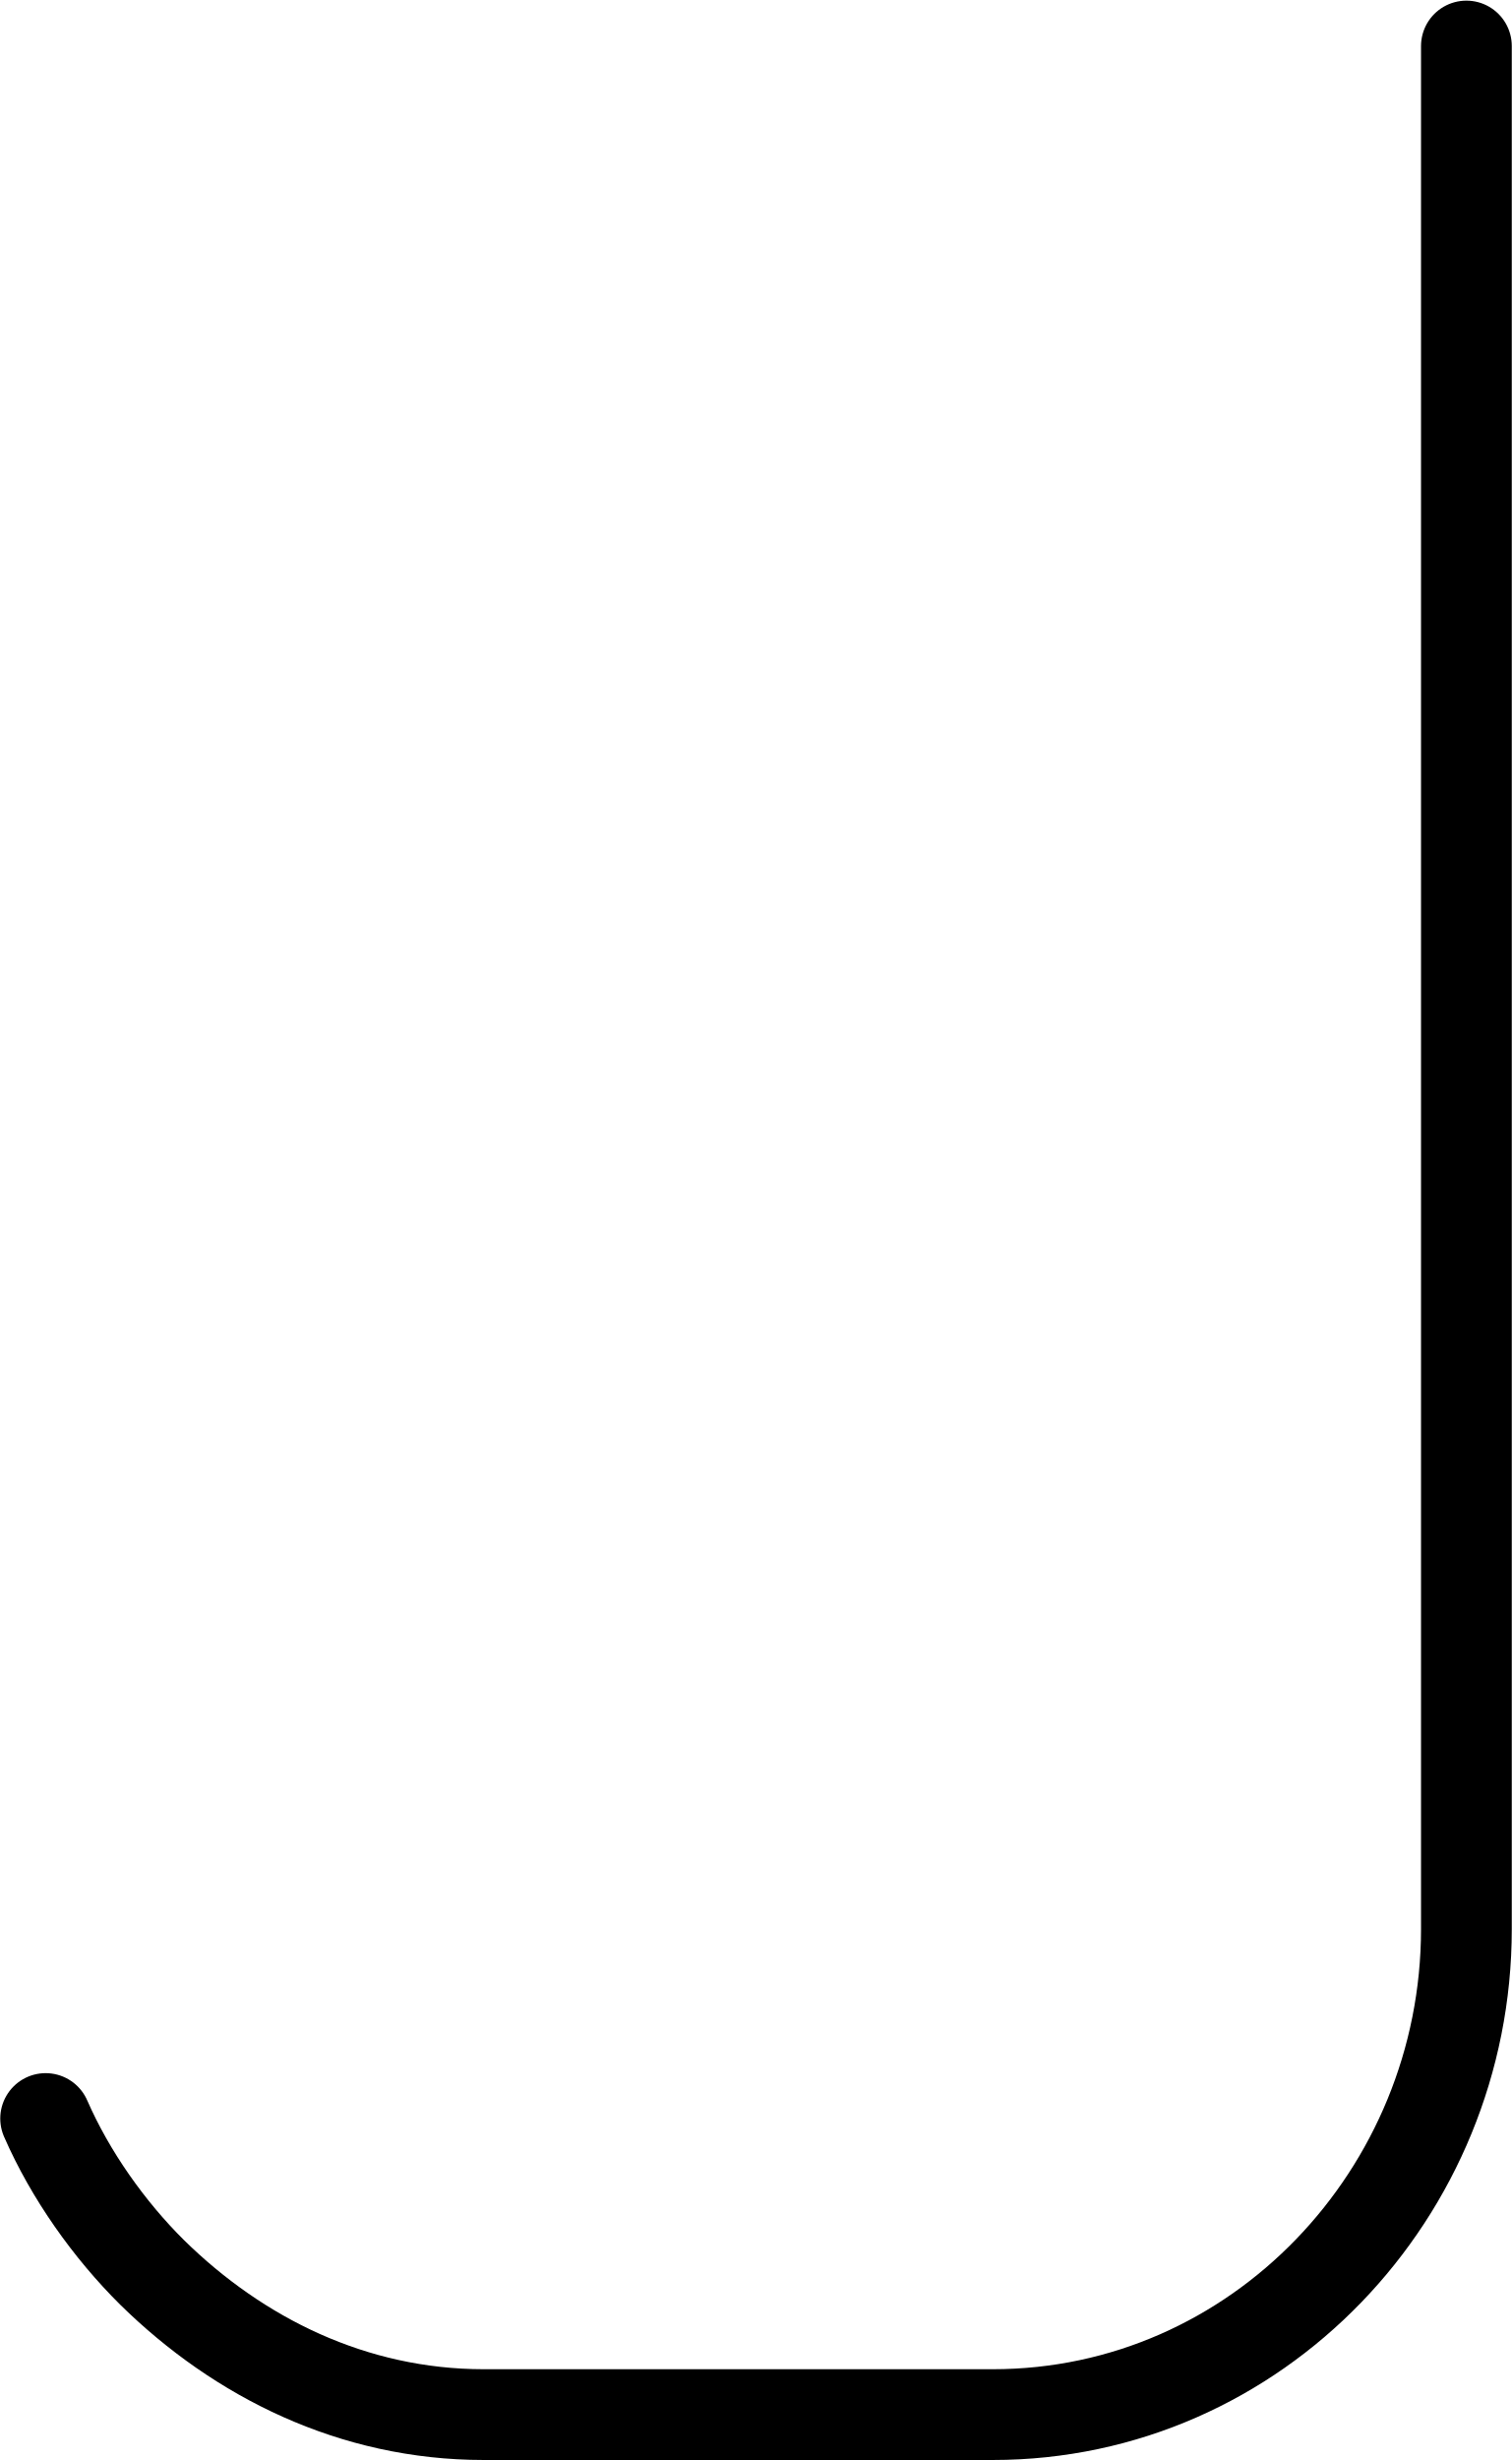
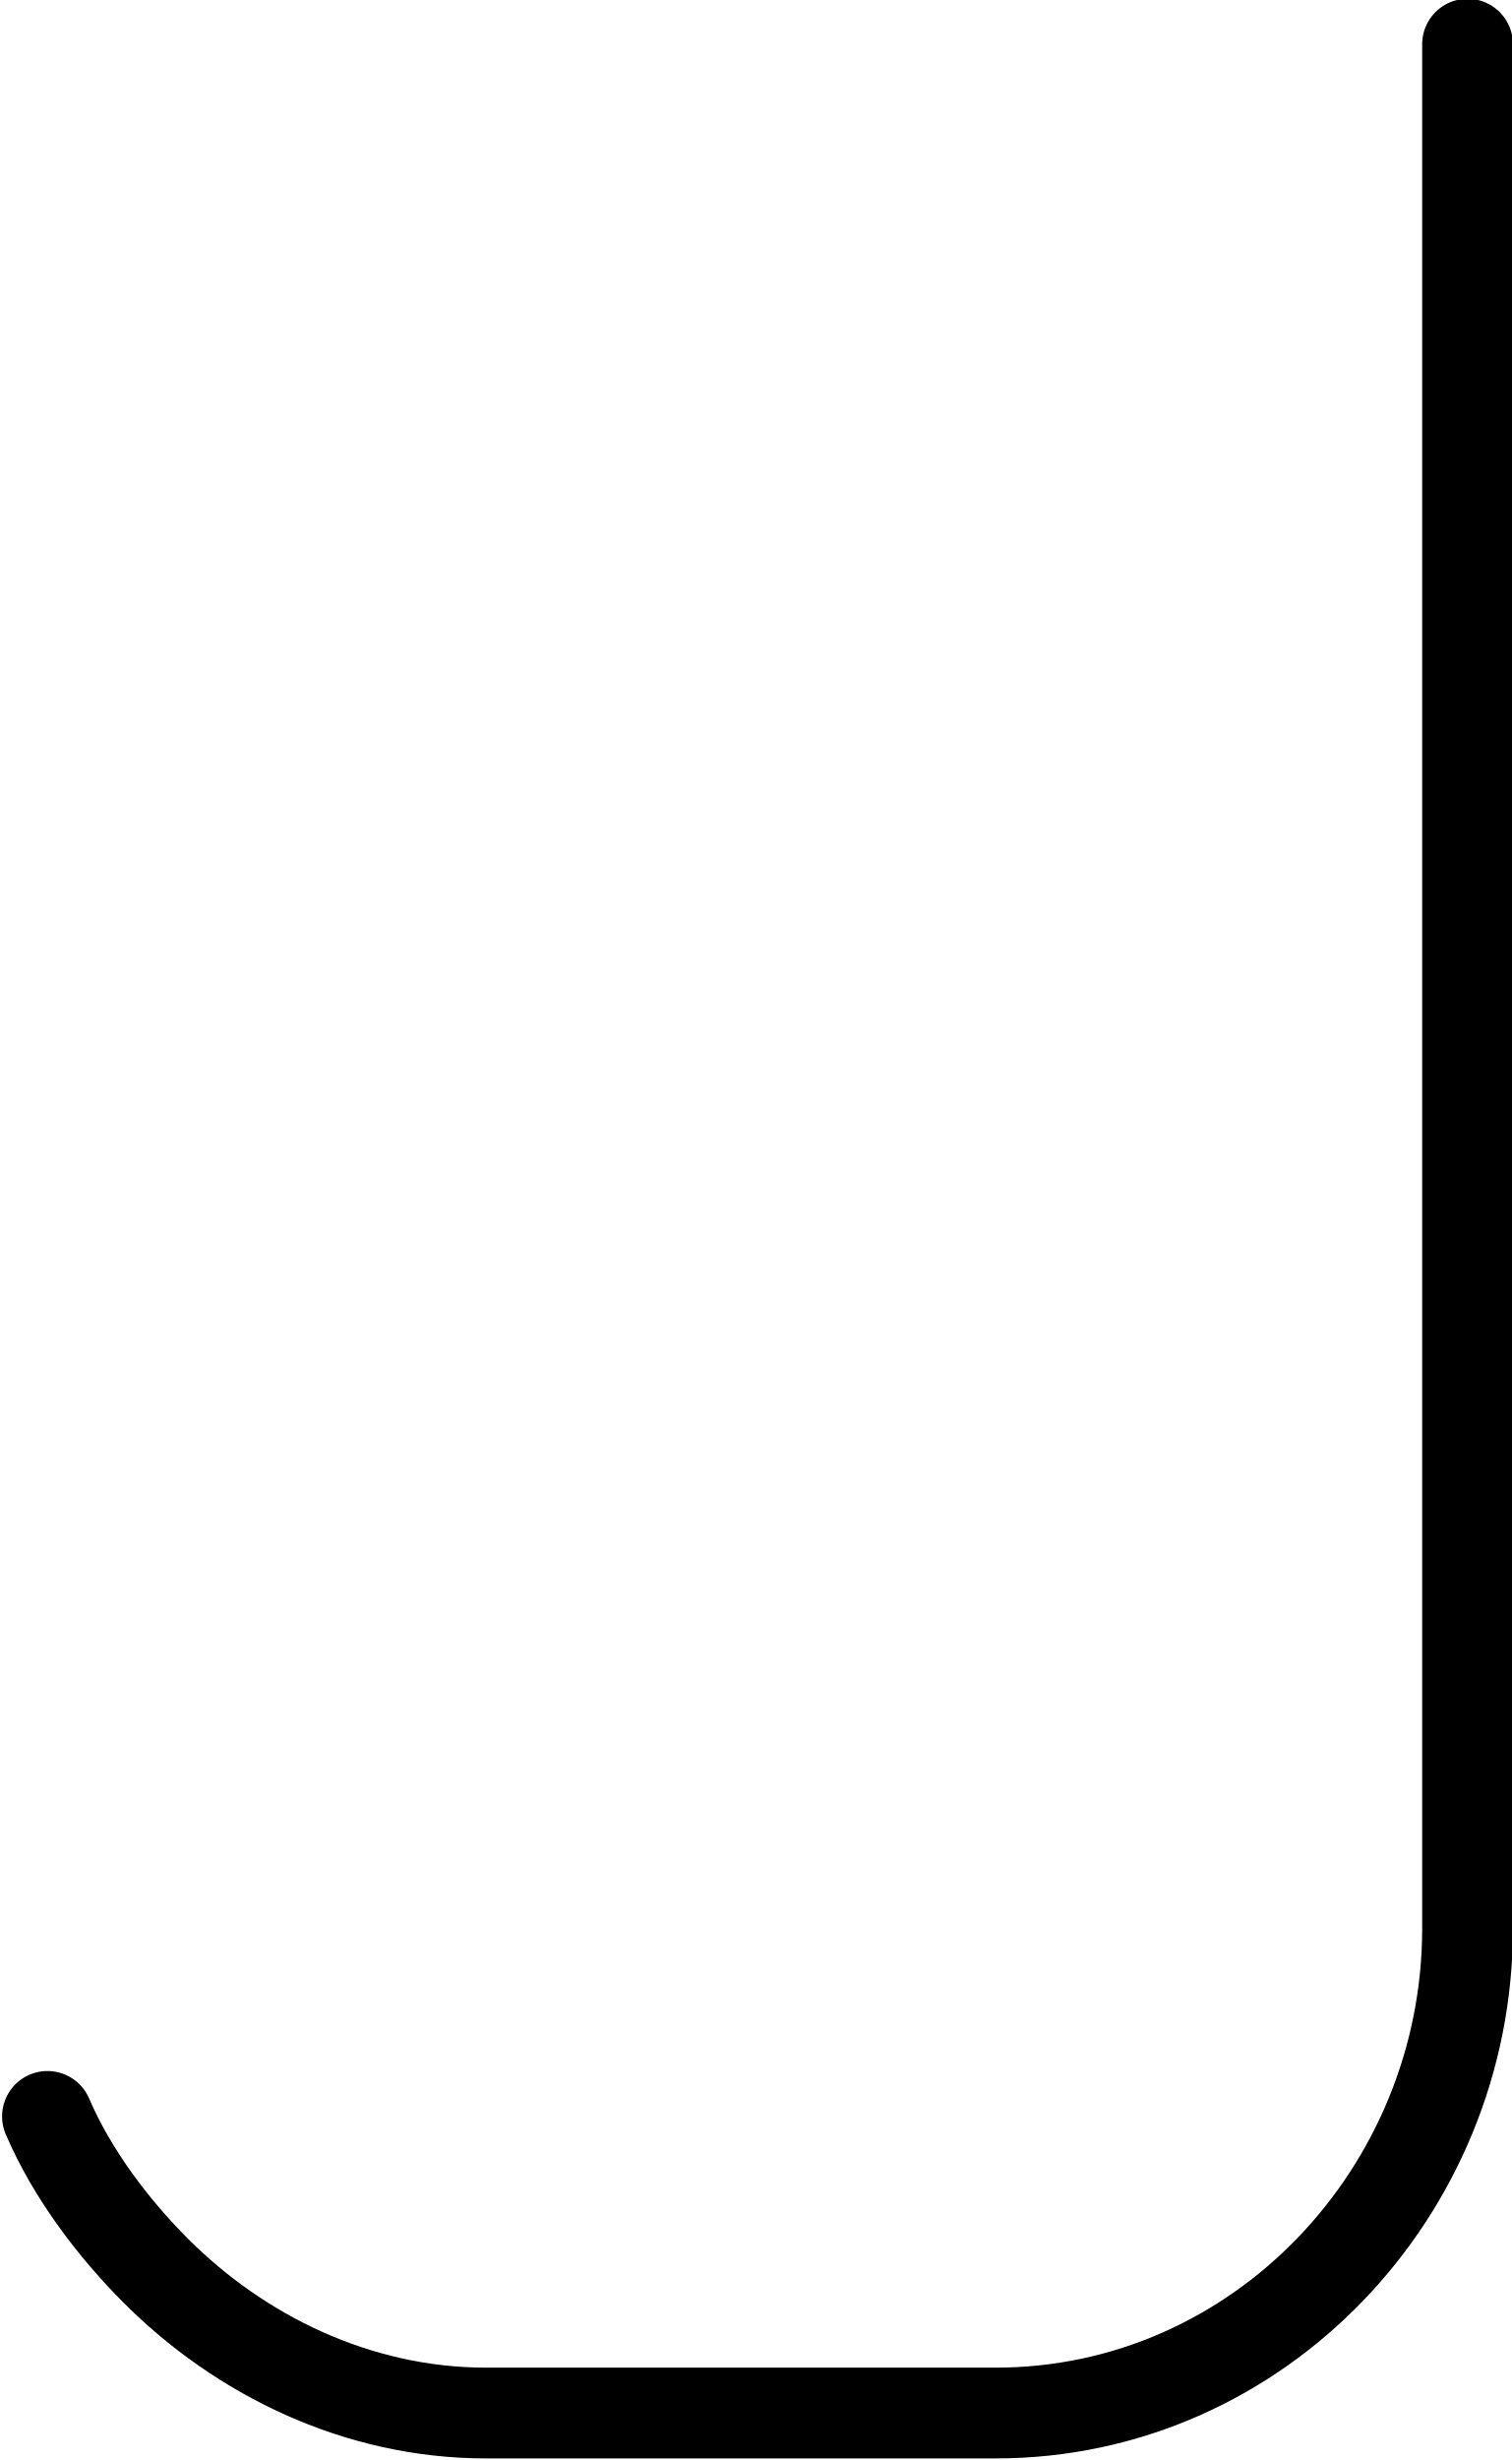
<svg xmlns="http://www.w3.org/2000/svg" version="1.1" id="svg4455" x="0px" y="0px" width="361.949" height="588.812" viewBox="0 0 361.949 588.812" enable-background="new 0 0 1000 1000" xml:space="preserve">
  <defs id="defs3342" />
  <g id="layer1" transform="translate(-133.6405,-228.4294)">
-     <path id="letter" d="m 484.725,239.448 0,450.708 c 0,63.229 -50.179,116.221 -113.386,116.221 l -121.89,0 c -31.31,0 -58.664,-13.679 -79.37,-34.016 -10.321,-10.234 -19.602,-23.313 -25.512,-36.851" style="fill:none;stroke:#000000;stroke-width:21.728;stroke-linecap:round;stroke-linejoin:round" />
+     <path id="letter" d="        m 485,239 0,451        c 0,63 -50,116 -113,116        l -122,0        c -31,0 -59,-14 -79,-34 -10,-10 -20,-23 -26,-37" style="fill:none;stroke:#000000;stroke-width:21.728;stroke-linecap:round;stroke-linejoin:round" />
  </g>
</svg>
